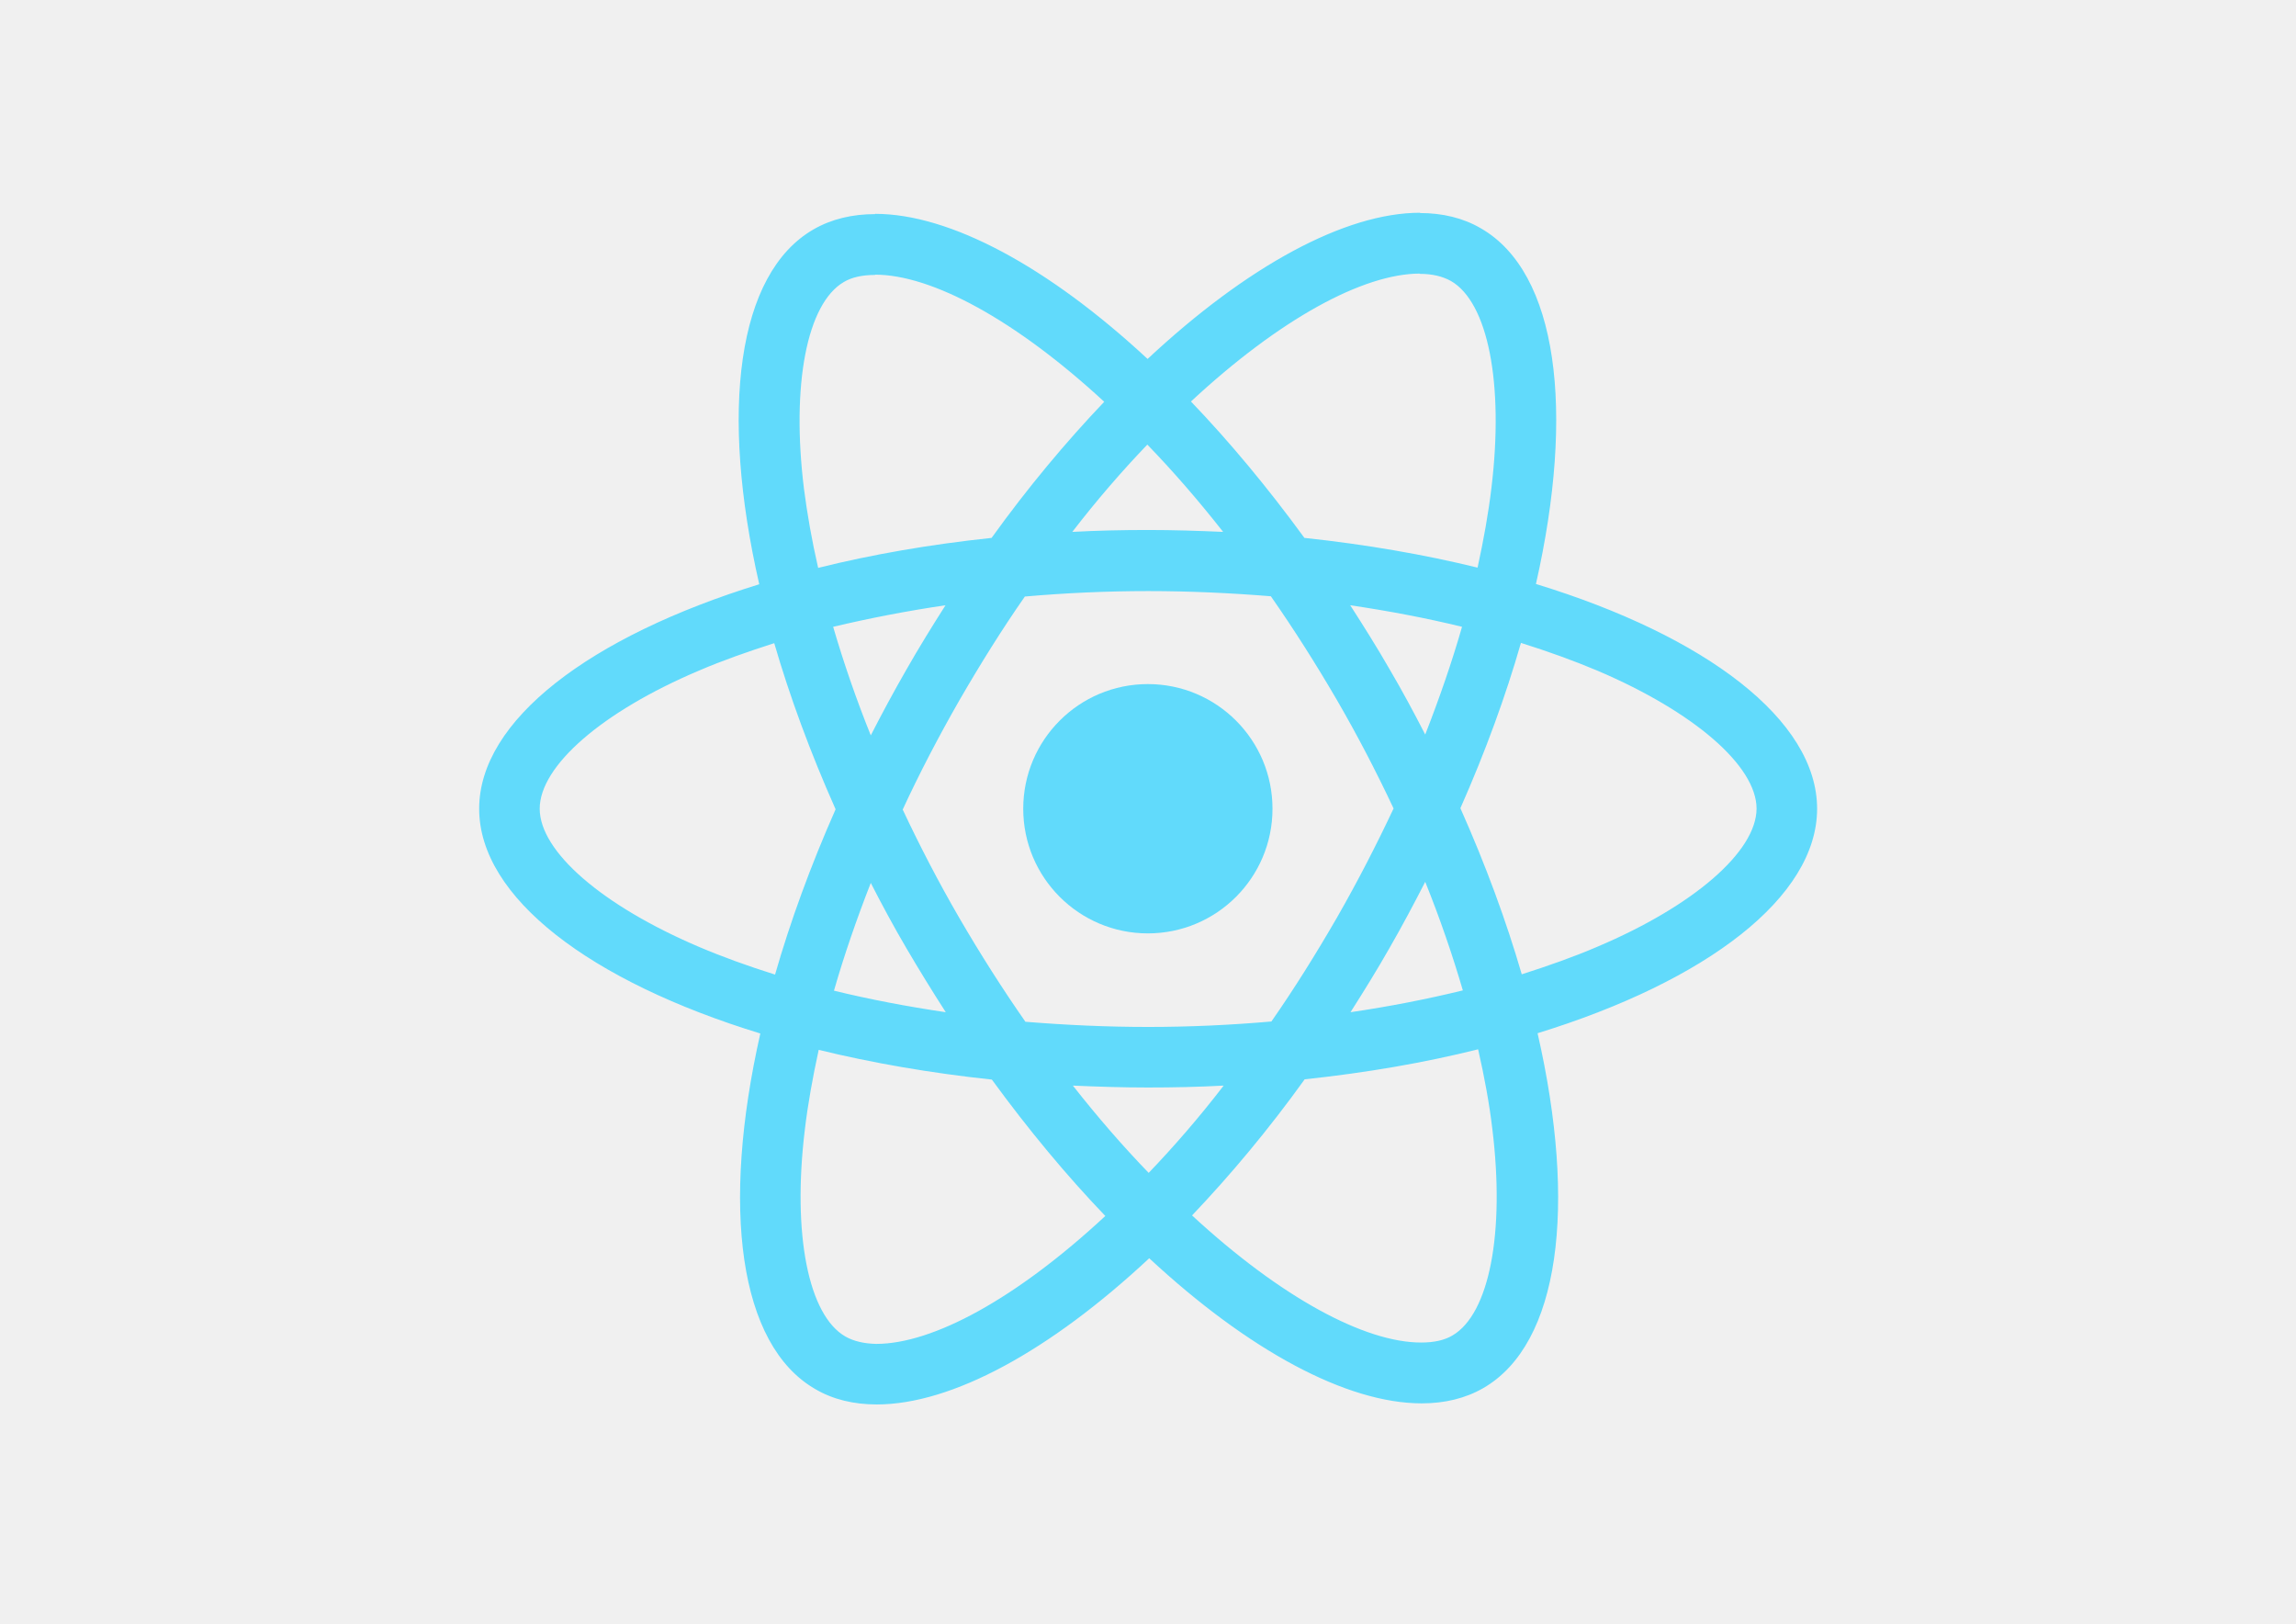
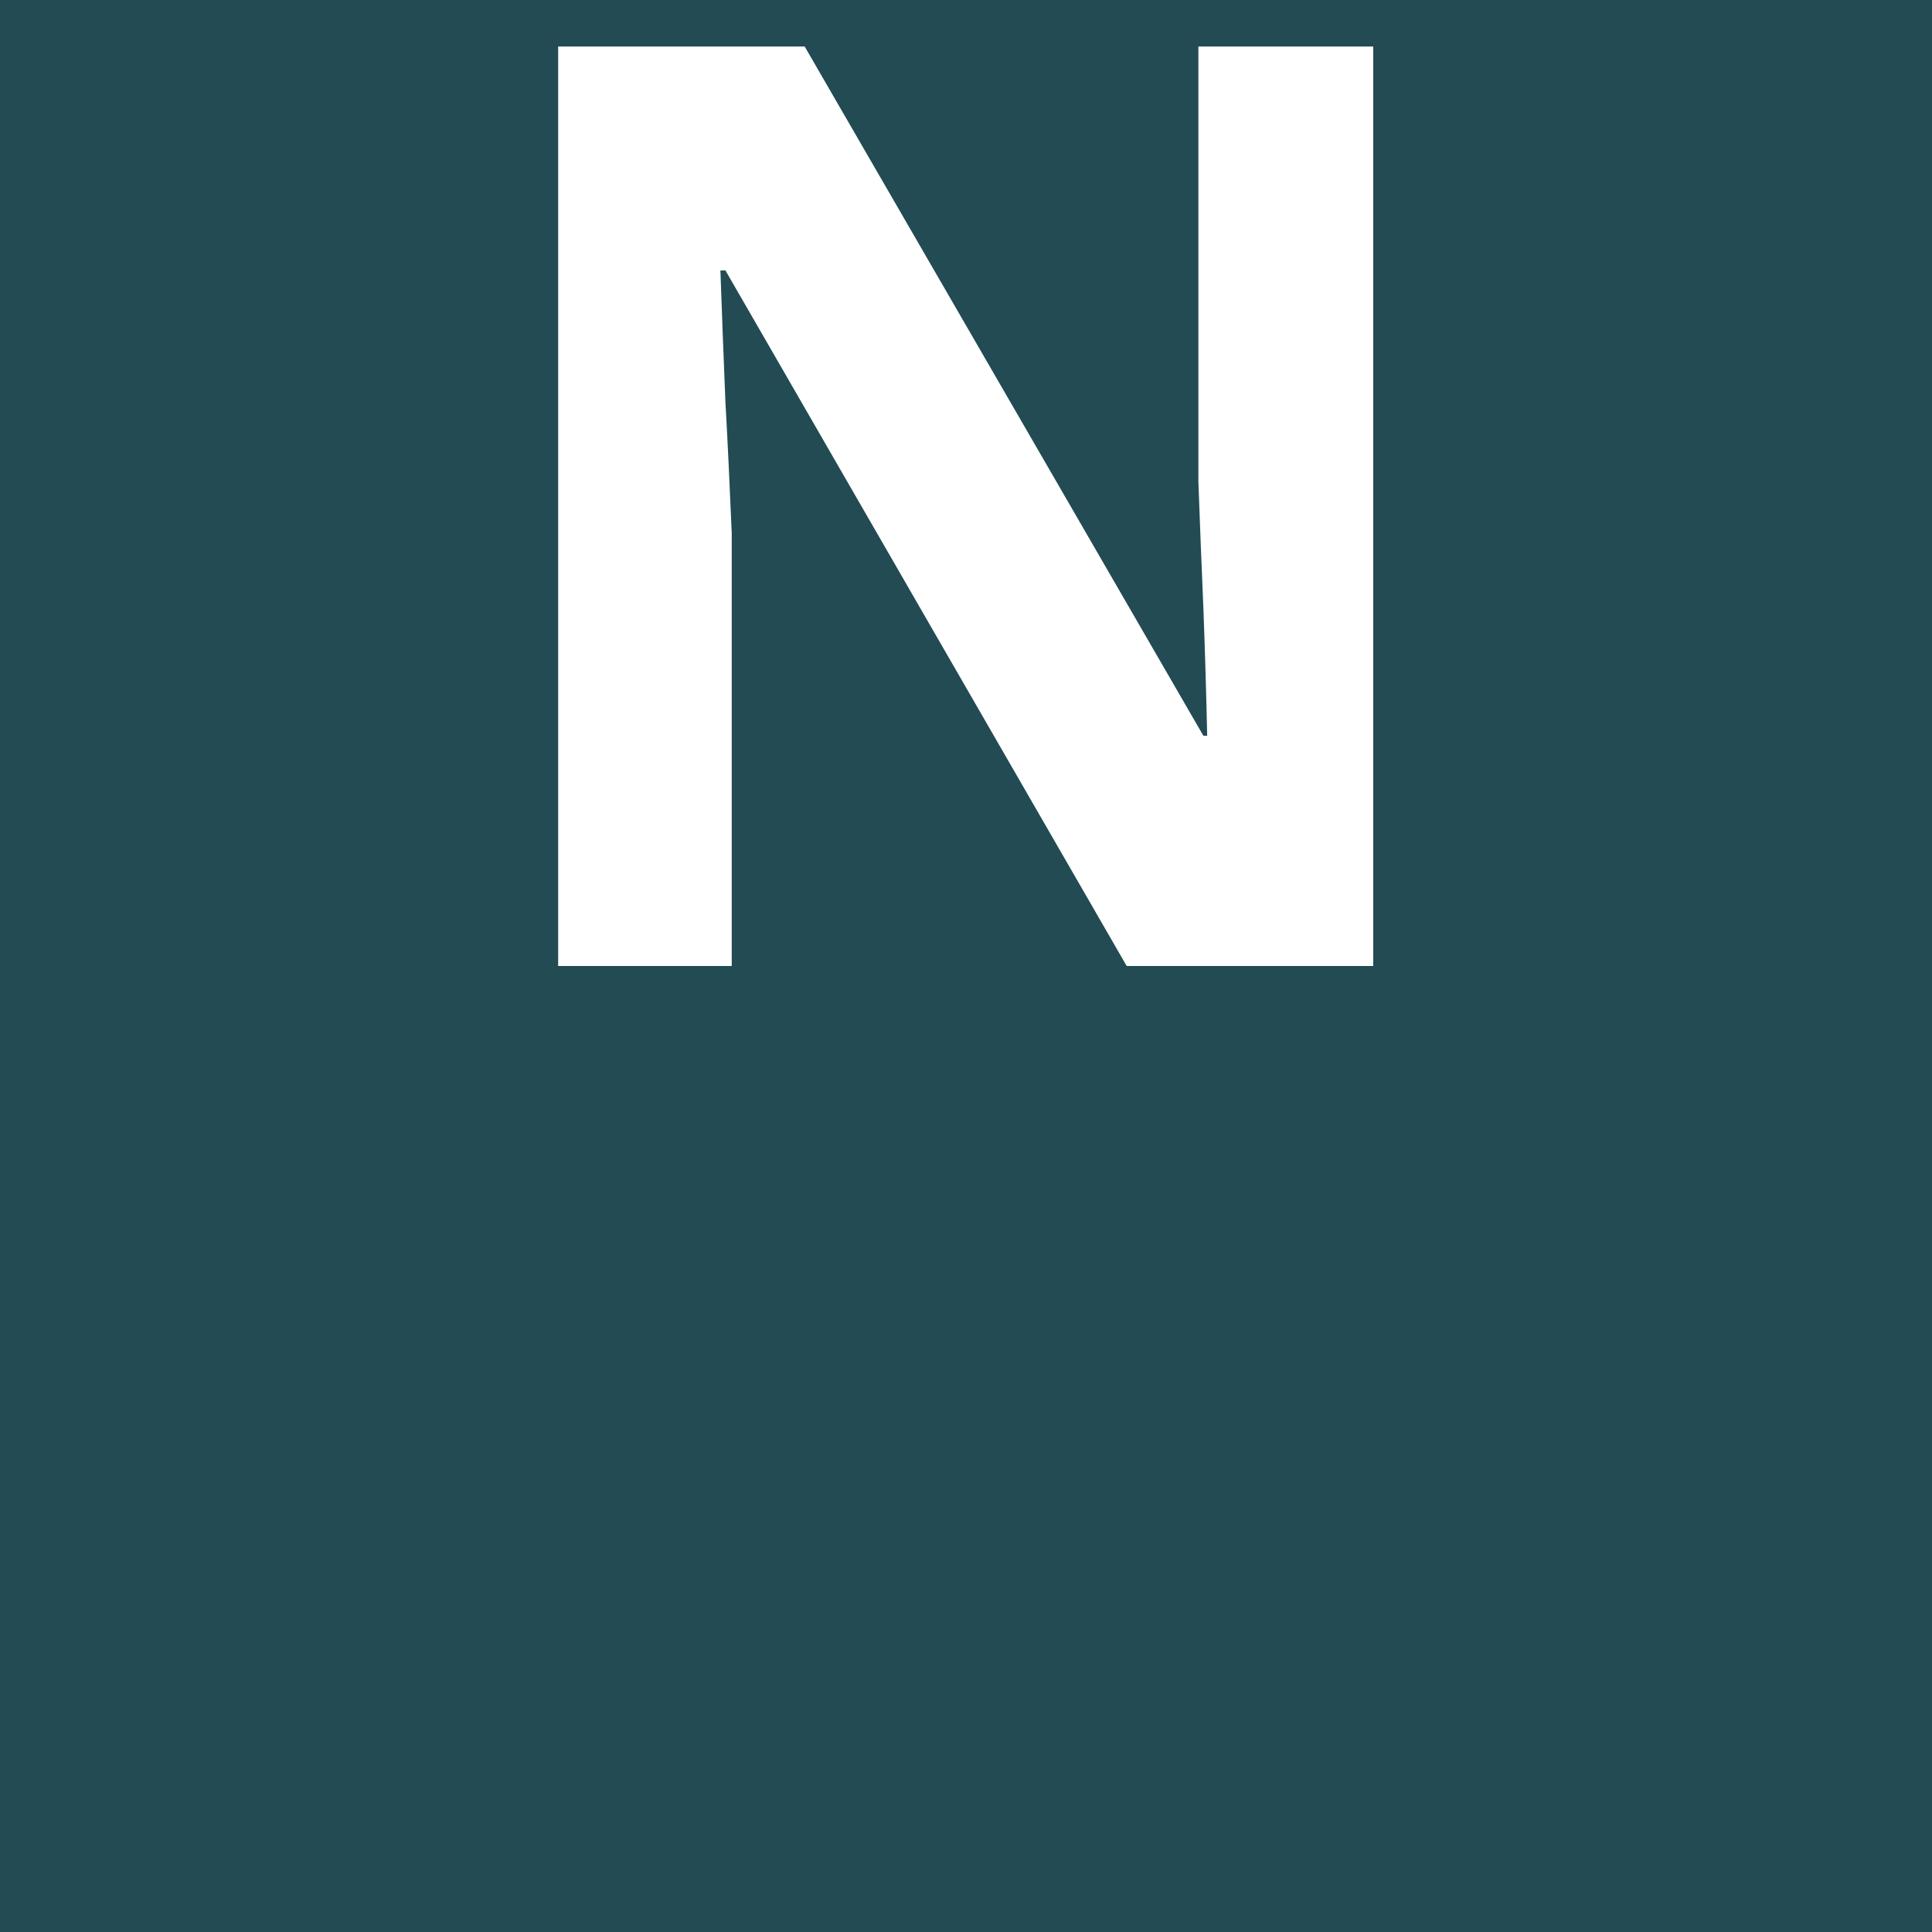
- <svg xmlns="http://www.w3.org/2000/svg" viewBox="0 0 841.9 595.3">
-   <g fill="#61DAFB">
-     <path d="M666.3 296.5c0-32.5-40.7-63.3-103.1-82.4 14.4-63.6 8-114.2-20.2-130.4-6.5-3.8-14.1-5.6-22.4-5.6v22.3c4.6 0 8.3.9 11.4 2.6 13.6 7.8 19.5 37.5 14.9 75.7-1.1 9.4-2.9 19.3-5.1 29.4-19.6-4.8-41-8.5-63.5-10.9-13.5-18.5-27.5-35.3-41.6-50 32.6-30.3 63.2-46.9 84-46.9V78c-27.5 0-63.5 19.6-99.9 53.6-36.4-33.8-72.4-53.2-99.9-53.2v22.3c20.7 0 51.4 16.5 84 46.6-14 14.7-28 31.4-41.3 49.9-22.6 2.4-44 6.1-63.6 11-2.3-10-4-19.7-5.2-29-4.7-38.2 1.1-67.9 14.6-75.8 3-1.8 6.9-2.6 11.5-2.6V78.5c-8.4 0-16 1.8-22.6 5.6-28.1 16.2-34.4 66.7-19.9 130.1-62.2 19.2-102.7 49.9-102.7 82.3 0 32.5 40.7 63.3 103.1 82.4-14.4 63.6-8 114.2 20.2 130.4 6.5 3.8 14.1 5.6 22.5 5.6 27.5 0 63.5-19.6 99.9-53.6 36.4 33.8 72.4 53.2 99.9 53.2 8.4 0 16-1.8 22.6-5.6 28.1-16.2 34.4-66.7 19.9-130.1 62-19.1 102.5-49.9 102.5-82.3zm-130.2-66.7c-3.7 12.9-8.3 26.2-13.5 39.5-4.1-8-8.4-16-13.1-24-4.6-8-9.5-15.8-14.4-23.4 14.2 2.1 27.9 4.7 41 7.9zm-45.8 106.5c-7.8 13.5-15.8 26.3-24.1 38.2-14.9 1.3-30 2-45.2 2-15.1 0-30.2-.7-45-1.9-8.3-11.9-16.4-24.6-24.2-38-7.6-13.1-14.5-26.4-20.8-39.8 6.2-13.4 13.2-26.8 20.7-39.9 7.8-13.5 15.8-26.3 24.1-38.2 14.9-1.3 30-2 45.2-2 15.1 0 30.2.7 45 1.9 8.3 11.9 16.4 24.6 24.2 38 7.6 13.1 14.5 26.4 20.8 39.8-6.3 13.4-13.2 26.8-20.7 39.9zm32.3-13c5.4 13.4 10 26.8 13.8 39.8-13.1 3.2-26.9 5.9-41.2 8 4.9-7.7 9.8-15.6 14.4-23.7 4.6-8 8.9-16.1 13-24.1zM421.2 430c-9.3-9.6-18.6-20.3-27.8-32 9 .4 18.2.7 27.5.7 9.4 0 18.7-.2 27.8-.7-9 11.7-18.3 22.4-27.5 32zm-74.4-58.9c-14.2-2.1-27.9-4.7-41-7.9 3.7-12.9 8.3-26.2 13.5-39.5 4.1 8 8.4 16 13.1 24 4.7 8 9.5 15.8 14.4 23.4zM420.7 163c9.3 9.6 18.6 20.3 27.8 32-9-.4-18.2-.7-27.5-.7-9.4 0-18.7.2-27.8.7 9-11.7 18.3-22.4 27.5-32zm-74 58.9c-4.9 7.7-9.8 15.6-14.4 23.7-4.6 8-8.9 16-13 24-5.4-13.4-10-26.8-13.8-39.8 13.1-3.1 26.9-5.8 41.2-7.9zm-90.5 125.2c-35.4-15.1-58.3-34.9-58.3-50.6 0-15.7 22.9-35.6 58.3-50.6 8.6-3.7 18-7 27.7-10.1 5.7 19.6 13.2 40 22.5 60.9-9.2 20.8-16.6 41.1-22.2 60.6-9.9-3.1-19.3-6.5-28-10.2zM310 490c-13.6-7.8-19.5-37.5-14.9-75.7 1.1-9.4 2.9-19.3 5.1-29.4 19.6 4.8 41 8.5 63.5 10.9 13.5 18.5 27.5 35.3 41.6 50-32.6 30.3-63.2 46.9-84 46.9-4.5-.1-8.3-1-11.3-2.7zm237.2-76.2c4.7 38.2-1.1 67.9-14.6 75.8-3 1.8-6.9 2.6-11.5 2.6-20.7 0-51.4-16.5-84-46.6 14-14.7 28-31.4 41.3-49.9 22.6-2.4 44-6.1 63.6-11 2.3 10.1 4.1 19.8 5.2 29.1zm38.5-66.7c-8.6 3.7-18 7-27.7 10.1-5.7-19.6-13.2-40-22.5-60.9 9.2-20.8 16.6-41.1 22.2-60.6 9.9 3.1 19.3 6.5 28.1 10.2 35.4 15.1 58.3 34.9 58.3 50.6-.1 15.7-23 35.6-58.4 50.6zM320.8 78.4z" />
-     <circle cx="420.9" cy="296.5" r="45.7" />
-     <path d="M520.5 78.1z" />
-   </g>
+ <svg xmlns="http://www.w3.org/2000/svg" viewBox="0 0 24 24" width="24" height="24">
+   <rect x="0" y="0" width="24" height="24" fill="#224b54" />
+   <text x="50%" y="50%" text-anchor="middle" alignment-baseline="central" fill="#fff" font-family="sans-serif" font-size="16" font-weight="bold">N</text>
</svg>
